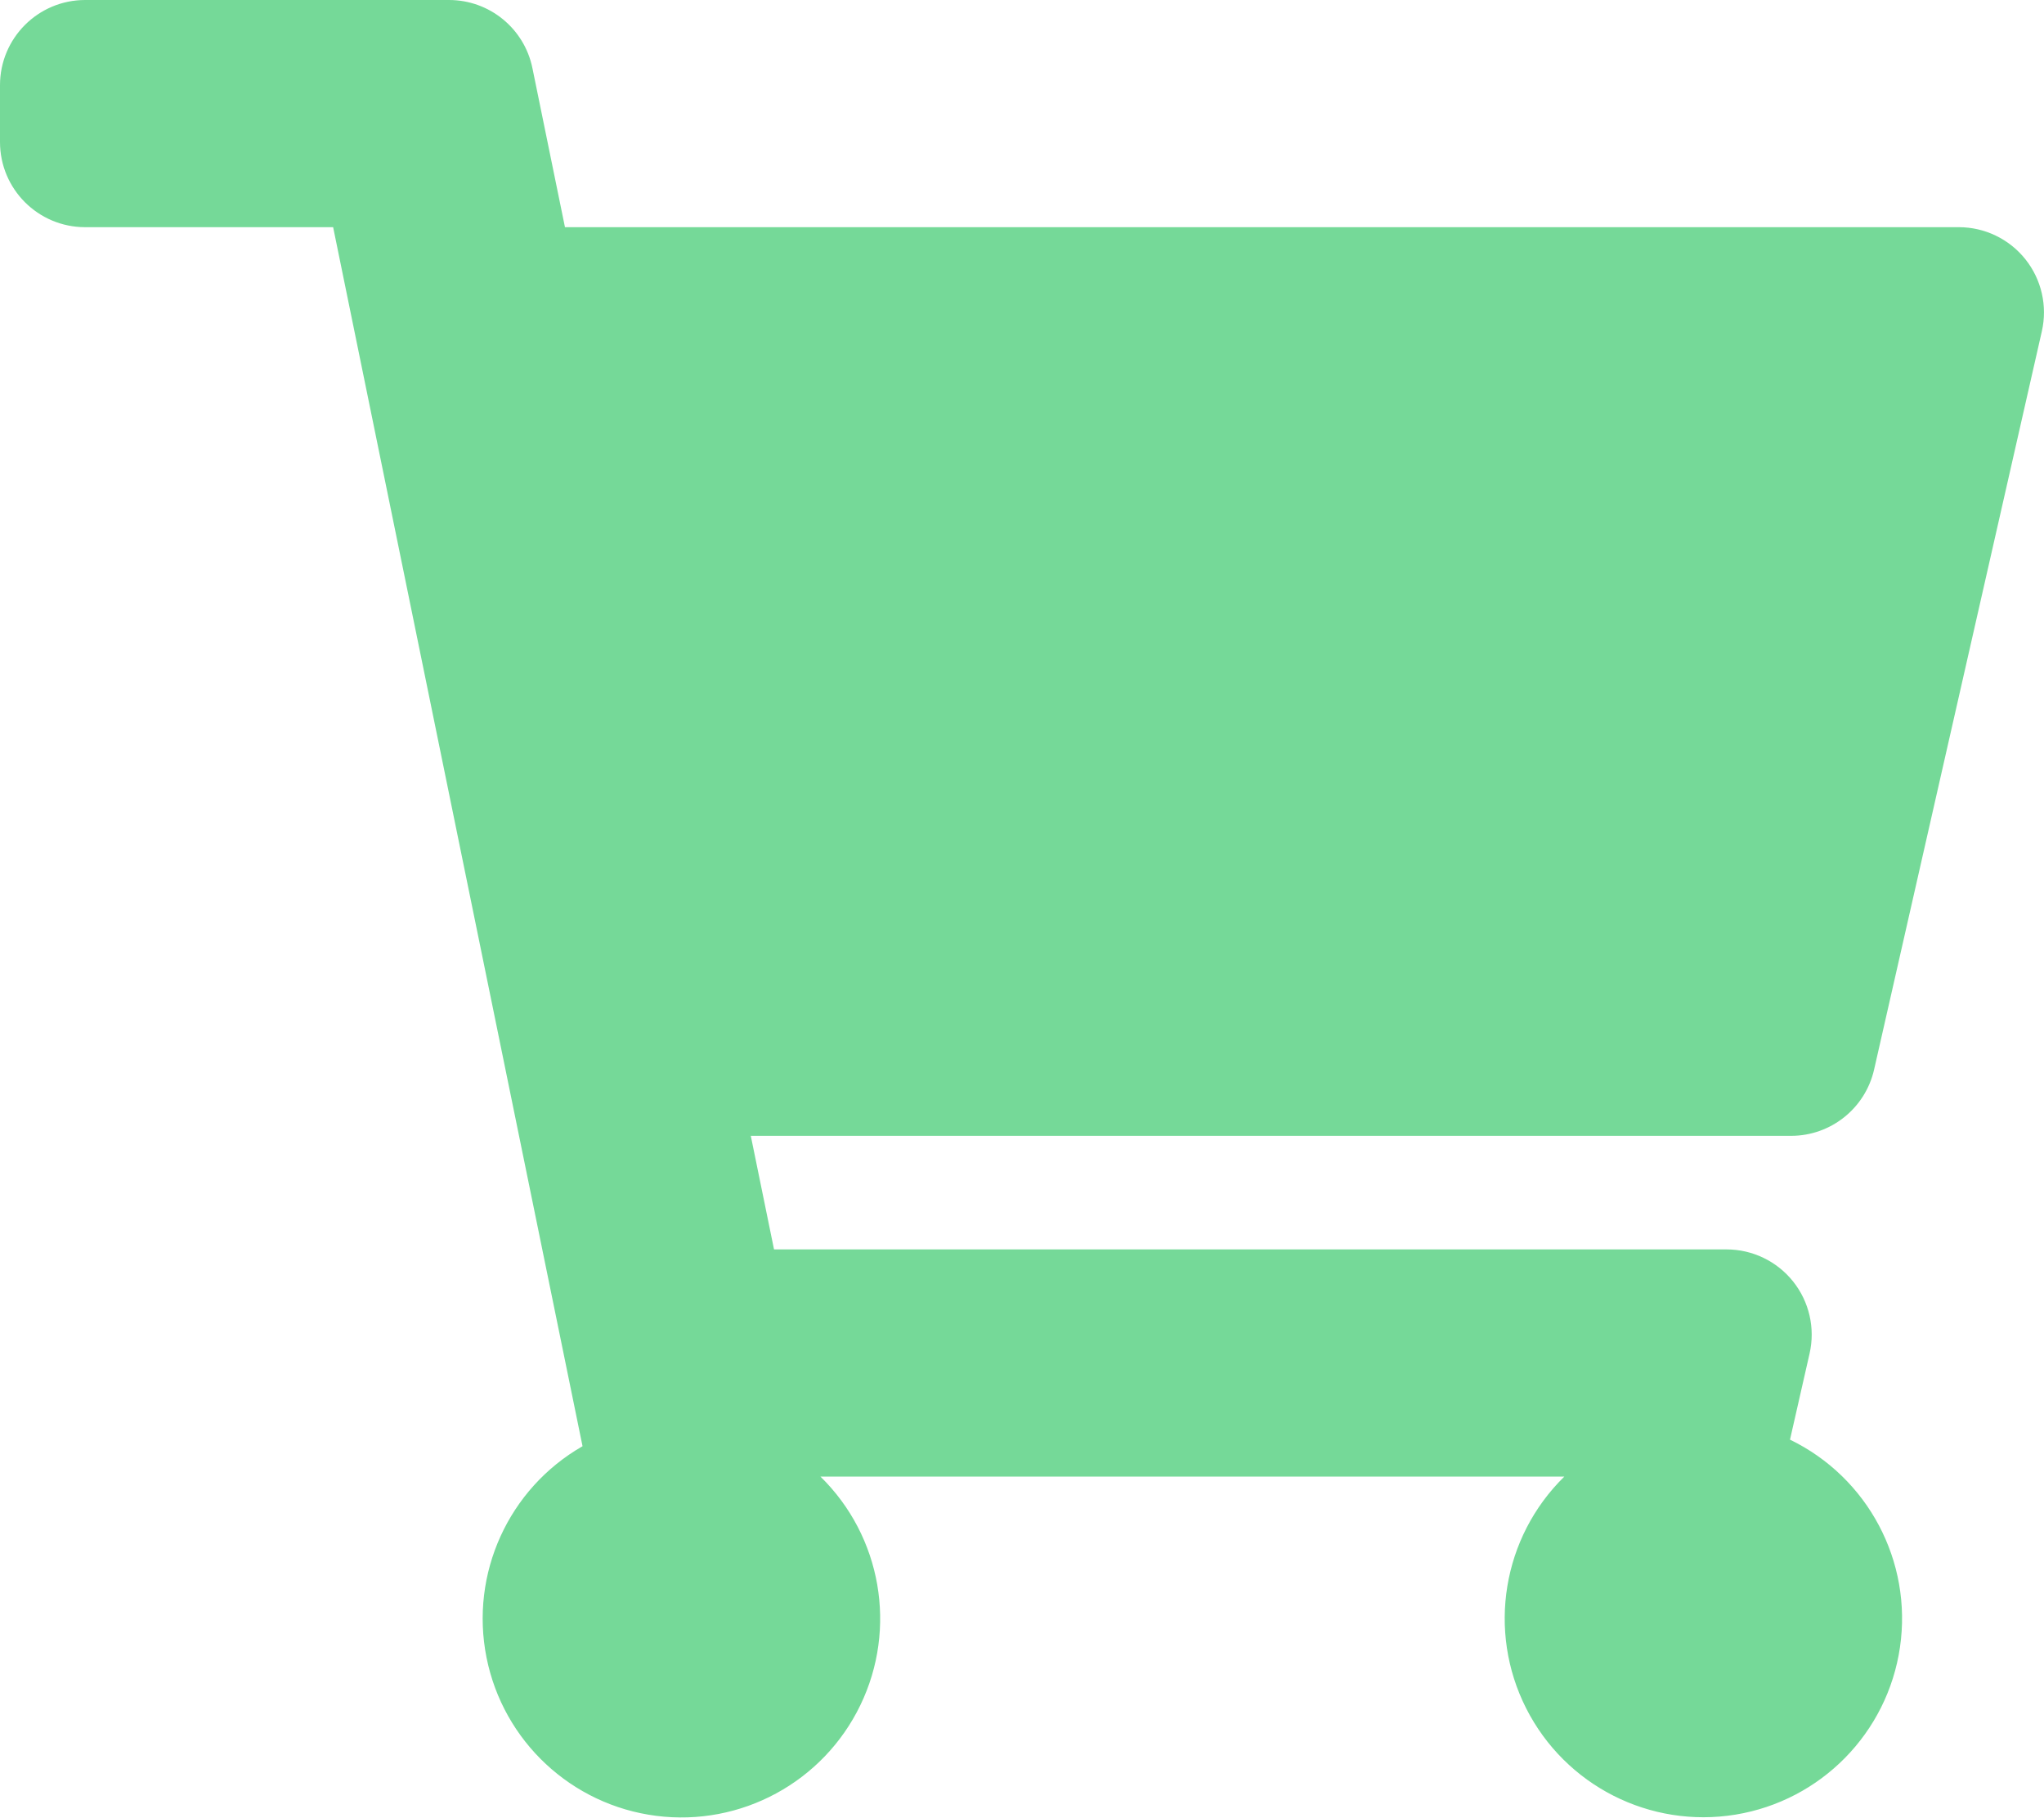
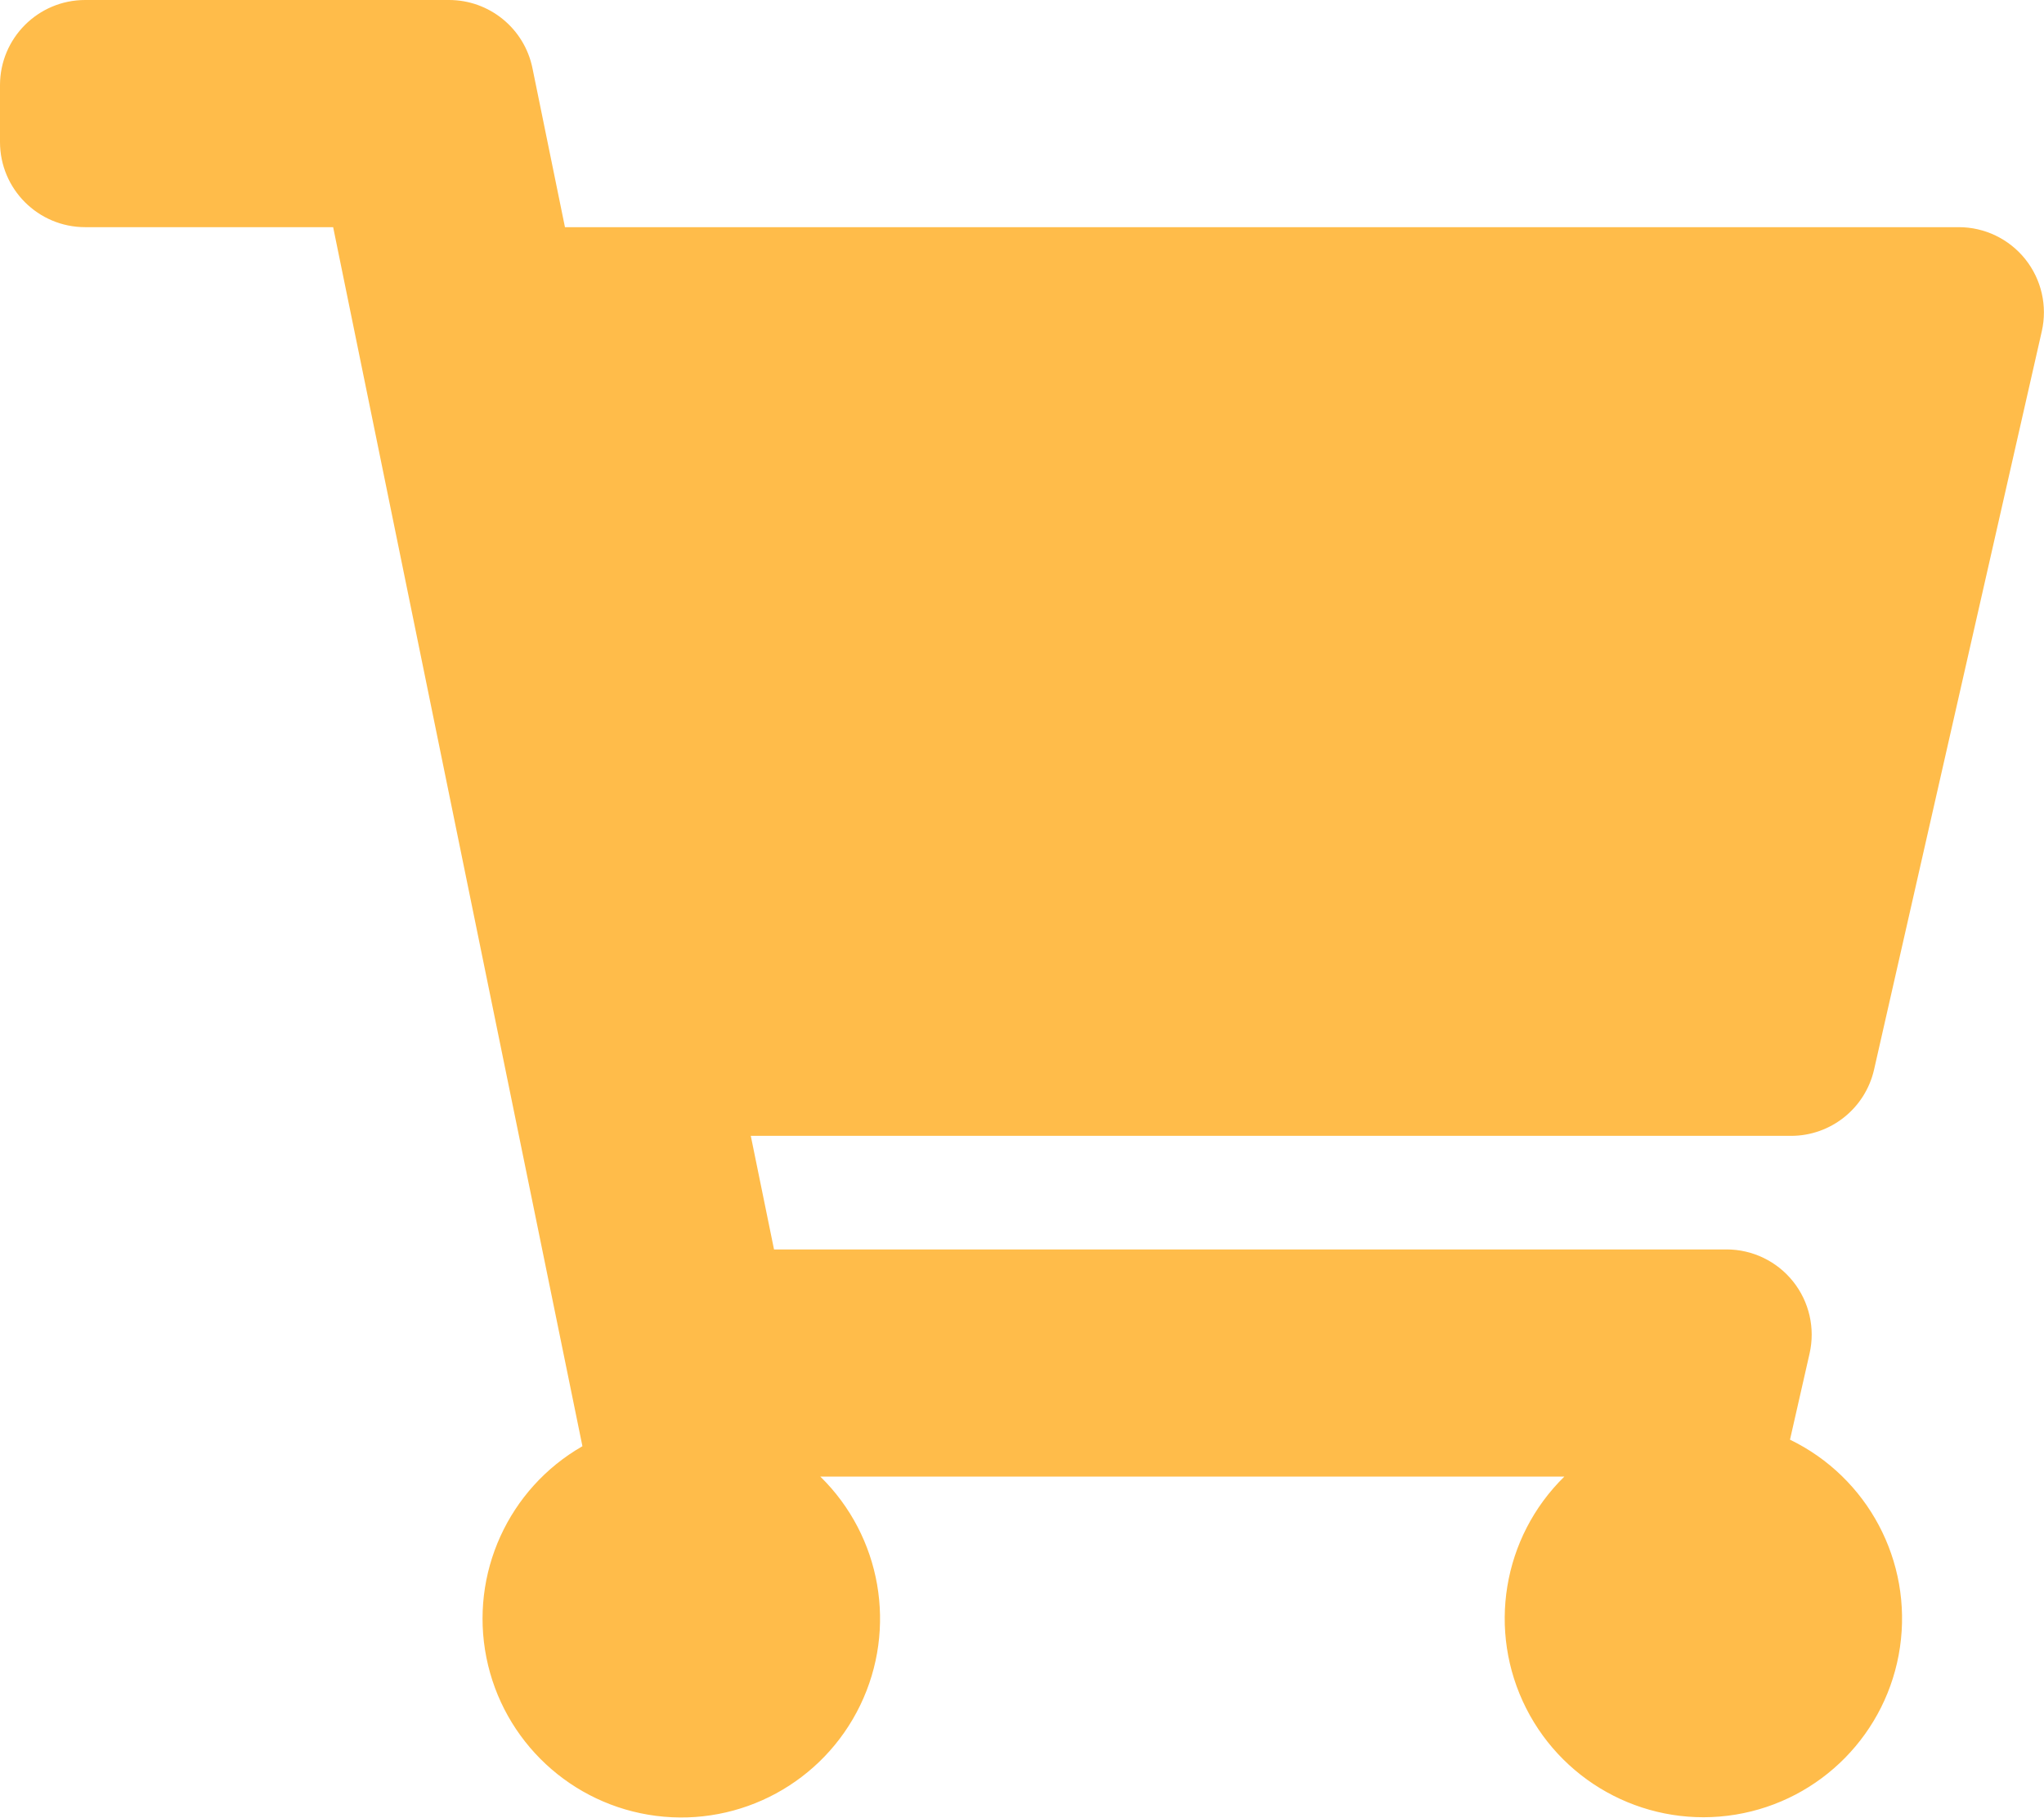
- <svg xmlns="http://www.w3.org/2000/svg" width="60" height="53.333" viewBox="0 0 60 53.333">
-   <path id="Icon_awesome-shopping-cart" data-name="Icon awesome-shopping-cart" d="M55.013,31.387,59.937,9.721A2.5,2.5,0,0,0,57.5,6.667H16.584L15.629,2A2.5,2.5,0,0,0,13.18,0H2.5A2.5,2.5,0,0,0,0,2.5V4.167a2.5,2.5,0,0,0,2.5,2.5H9.779L17.1,42.441a5.834,5.834,0,1,0,6.984.892H45.919a5.832,5.832,0,1,0,6.625-1.084l.575-2.529a2.5,2.5,0,0,0-2.438-3.054H22.721l-.682-3.333H52.575A2.5,2.5,0,0,0,55.013,31.387Z" fill="#75d998" />
+ <svg xmlns="http://www.w3.org/2000/svg" width="93" height="82.667" viewBox="0 0 93 82.667">
+   <path id="Icon_awesome-shopping-cart" data-name="Icon awesome-shopping-cart" d="M85.269,48.65,92.9,15.067a3.875,3.875,0,0,0-3.779-4.734H25.705L24.226,3.1a3.875,3.875,0,0,0-3.8-3.1H3.875A3.875,3.875,0,0,0,0,3.875V6.458a3.875,3.875,0,0,0,3.875,3.875H15.158L26.5,65.784a9.043,9.043,0,1,0,10.825,1.383H71.175a9.039,9.039,0,1,0,10.268-1.68l.891-3.92a3.875,3.875,0,0,0-3.779-4.734H35.217L34.16,51.667H81.491A3.875,3.875,0,0,0,85.269,48.65Z" fill="#ffbc4a" />
</svg>
